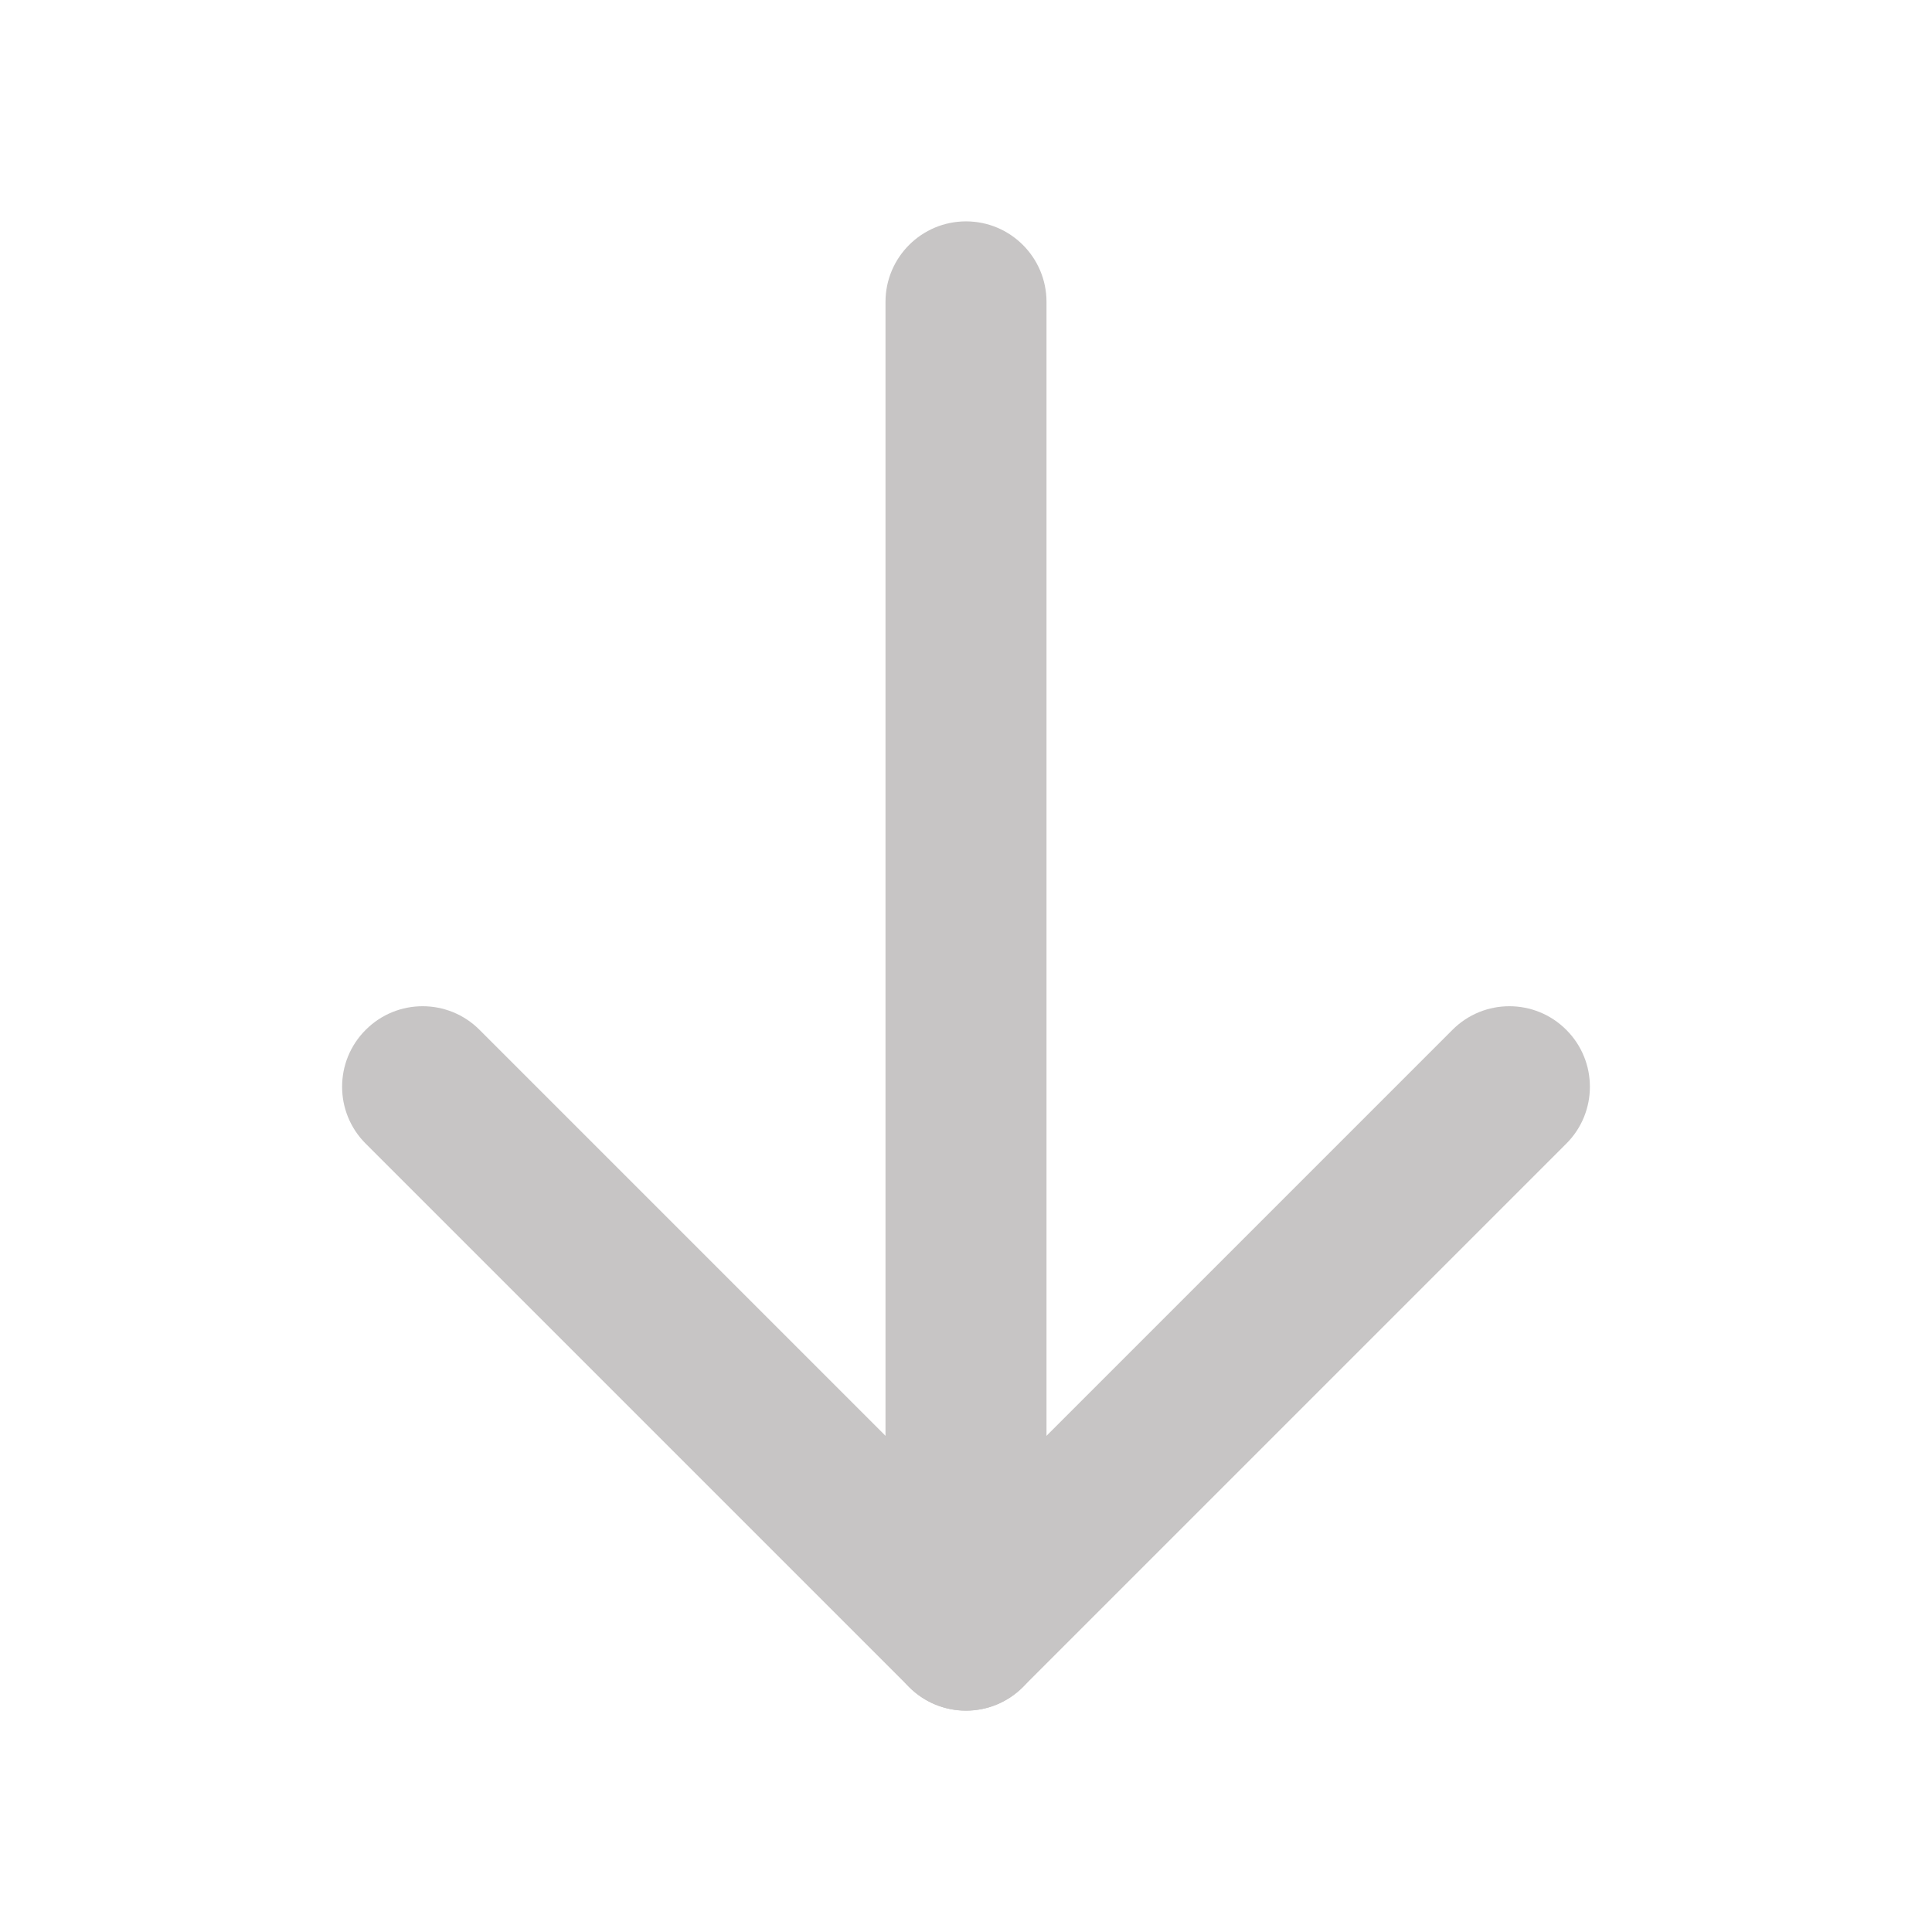
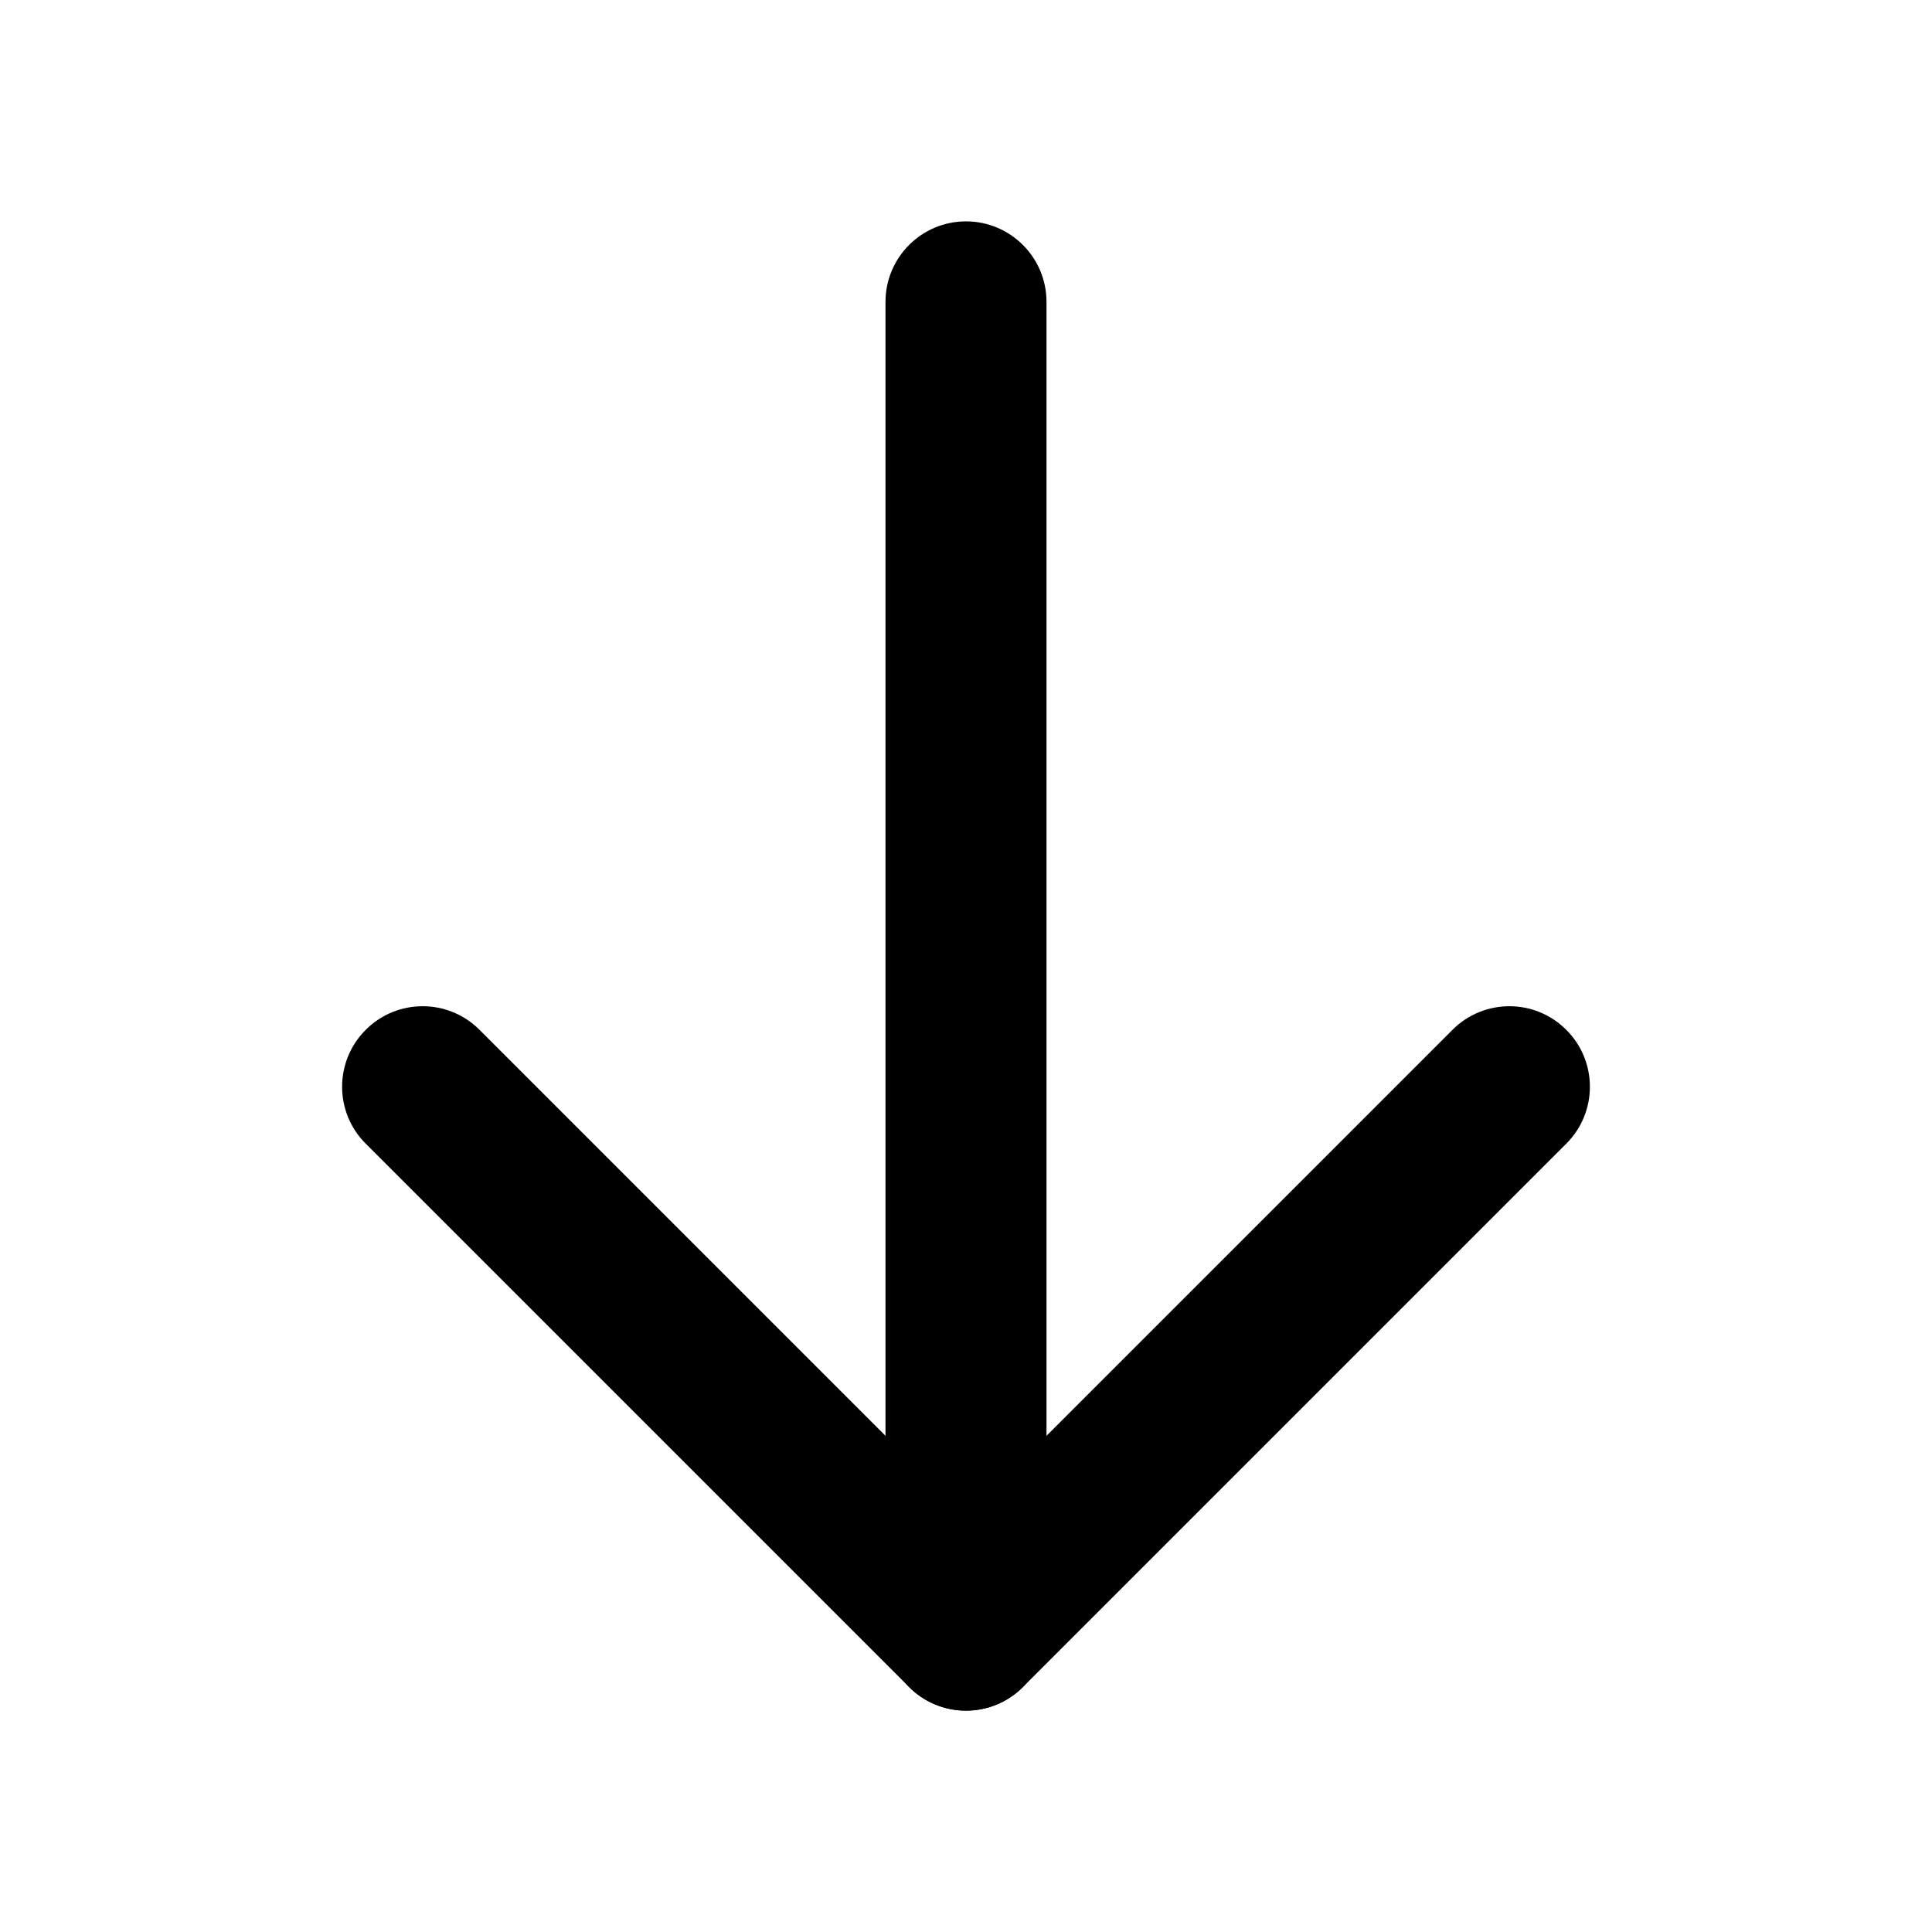
<svg xmlns="http://www.w3.org/2000/svg" width="24" height="24" viewBox="0 0 24 24" fill="none">
-   <path fill-rule="evenodd" clip-rule="evenodd" d="M12 21.25C11.448 21.25 11 20.802 11 20.25L11 3.75C11 3.198 11.448 2.75 12 2.75C12.552 2.75 13 3.198 13 3.75L13 20.25C13 20.802 12.552 21.25 12 21.25Z" fill="#C7C5C5" />
-   <path fill-rule="evenodd" clip-rule="evenodd" d="M12.707 20.957C12.317 21.348 11.683 21.348 11.293 20.957L4.543 14.207C4.152 13.817 4.152 13.183 4.543 12.793C4.933 12.402 5.567 12.402 5.957 12.793L12 18.836L18.043 12.793C18.433 12.402 19.067 12.402 19.457 12.793C19.848 13.183 19.848 13.817 19.457 14.207L12.707 20.957Z" fill="#C7C5C5" />
+   <path fill-rule="evenodd" clip-rule="evenodd" d="M12 21.25C11.448 21.25 11 20.802 11 20.25L11 3.75C11 3.198 11.448 2.75 12 2.75C12.552 2.75 13 3.198 13 3.75L13 20.25C13 20.802 12.552 21.25 12 21.25Z" fill="currentColor" />
+   <path fill-rule="evenodd" clip-rule="evenodd" d="M12.707 20.957C12.317 21.348 11.683 21.348 11.293 20.957L4.543 14.207C4.152 13.817 4.152 13.183 4.543 12.793C4.933 12.402 5.567 12.402 5.957 12.793L12 18.836L18.043 12.793C18.433 12.402 19.067 12.402 19.457 12.793C19.848 13.183 19.848 13.817 19.457 14.207L12.707 20.957Z" fill="currentColor" />
</svg>
